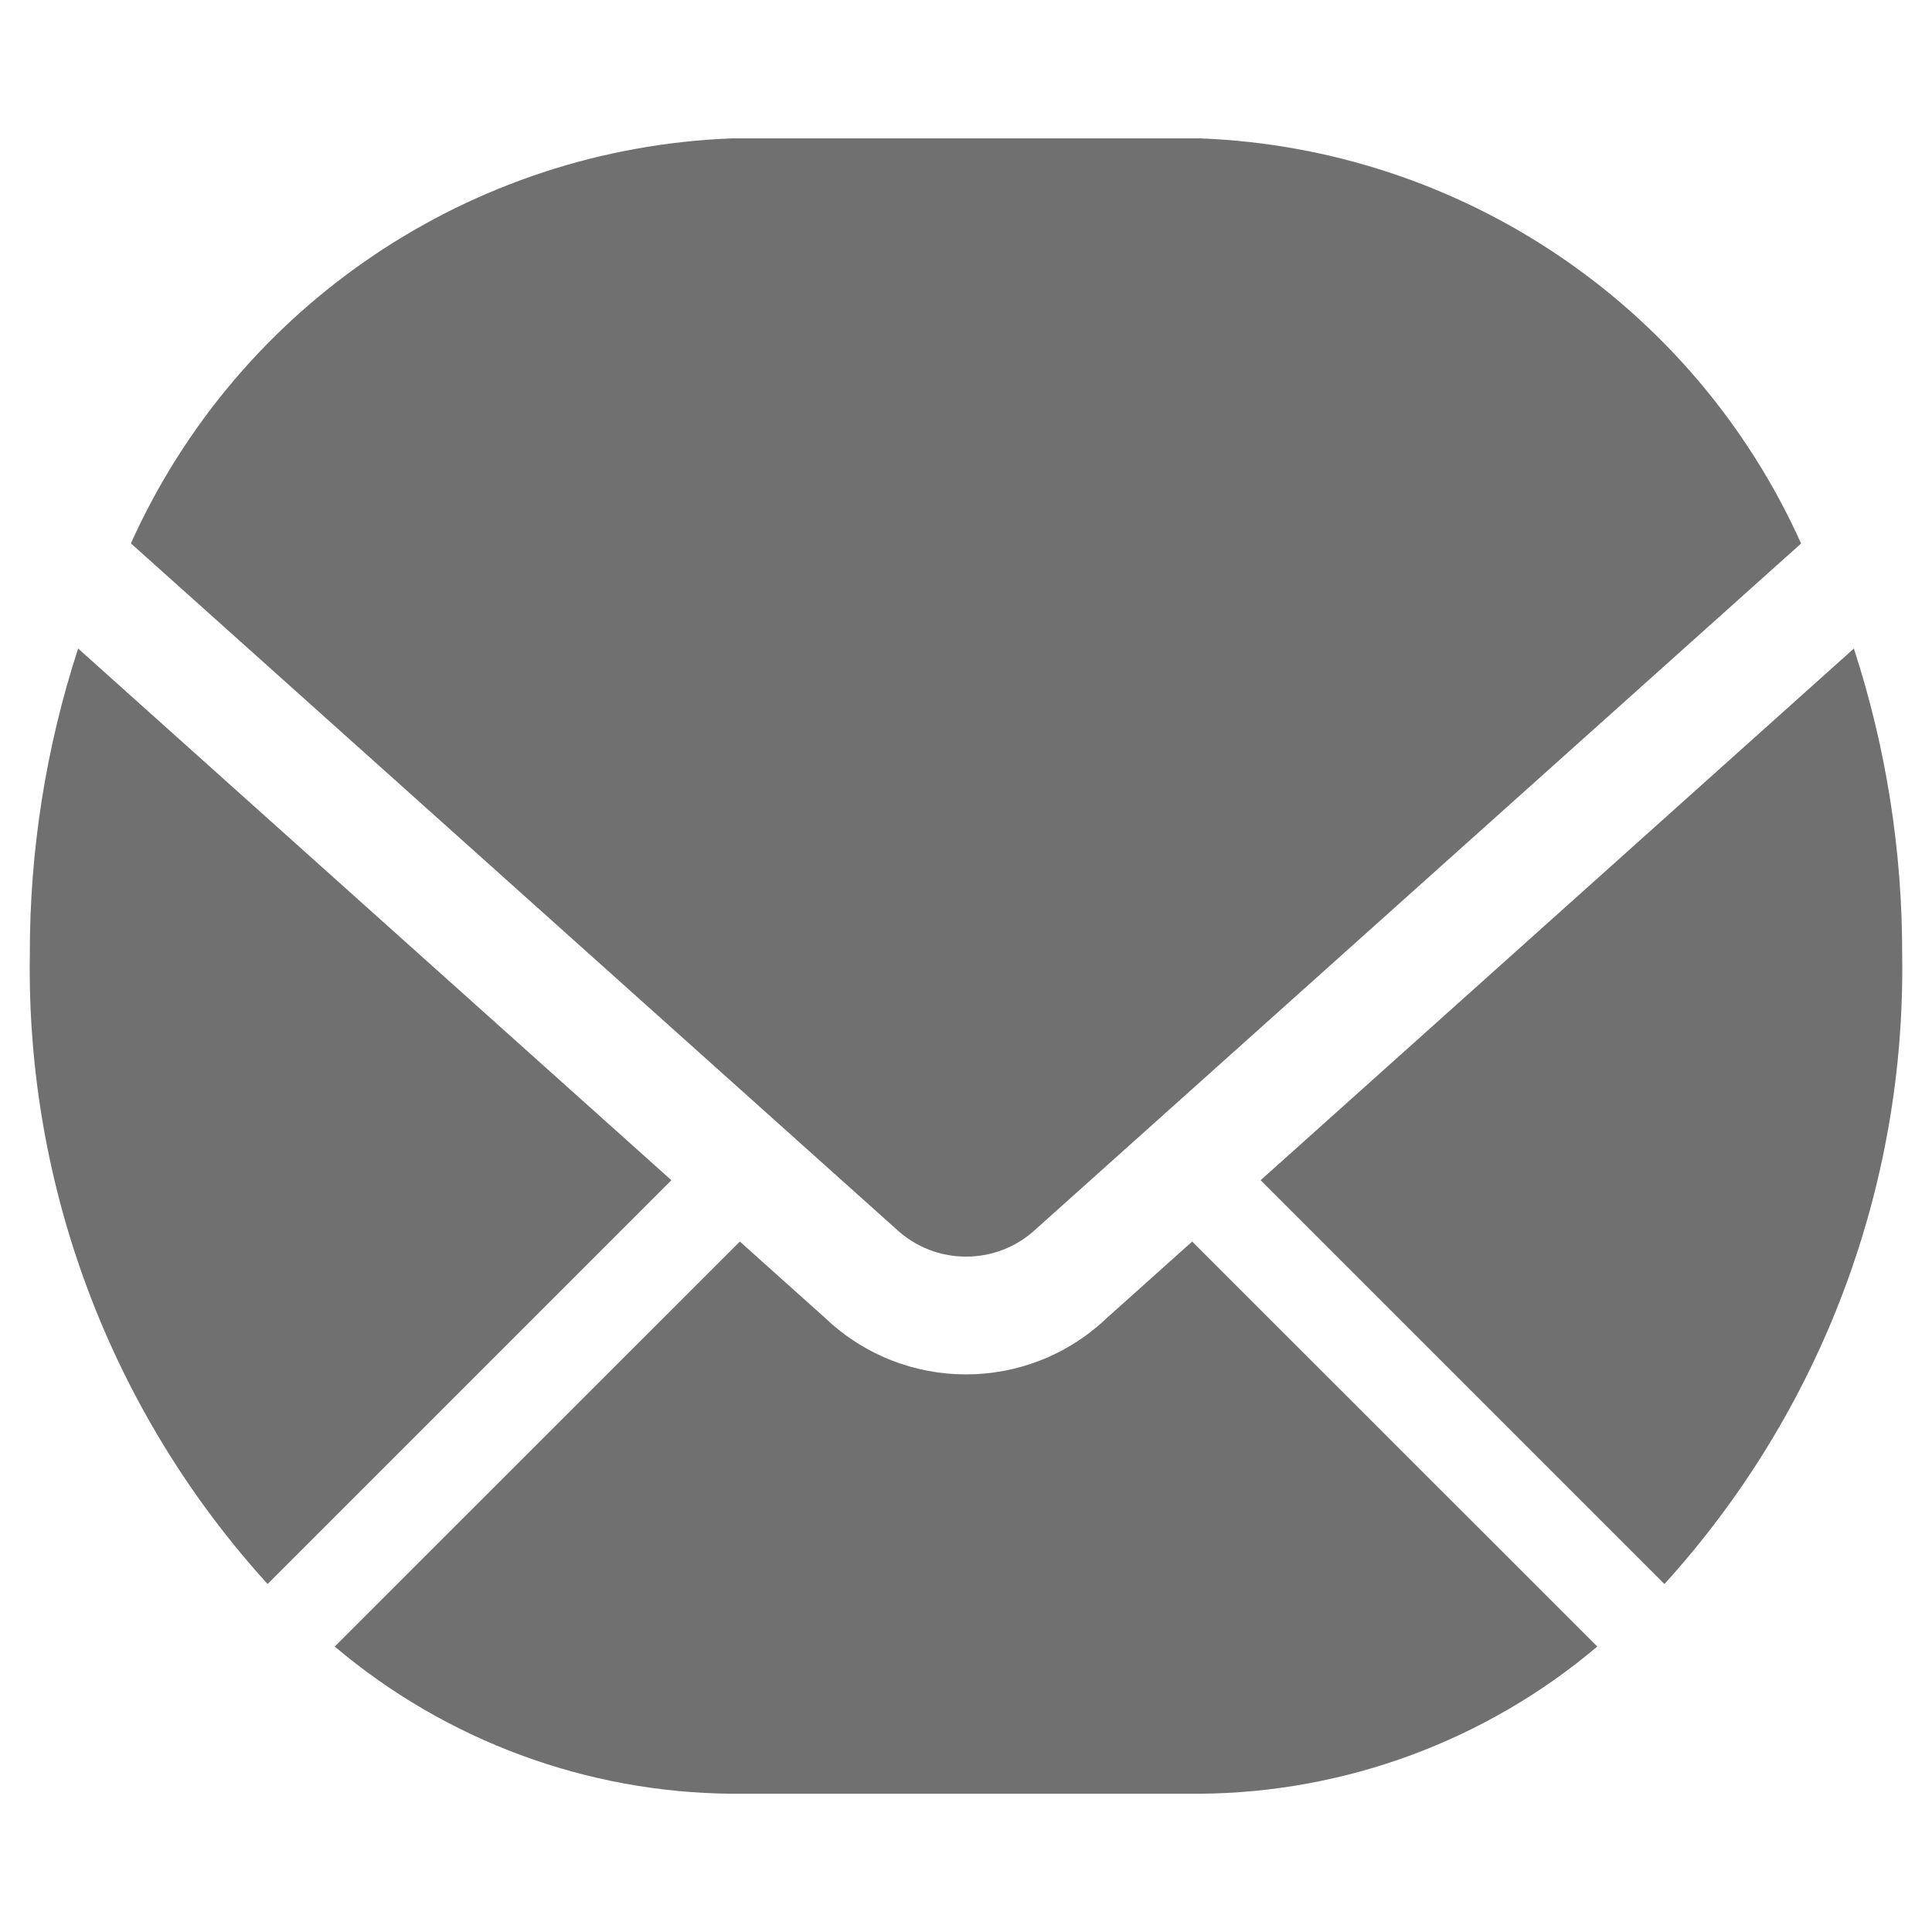
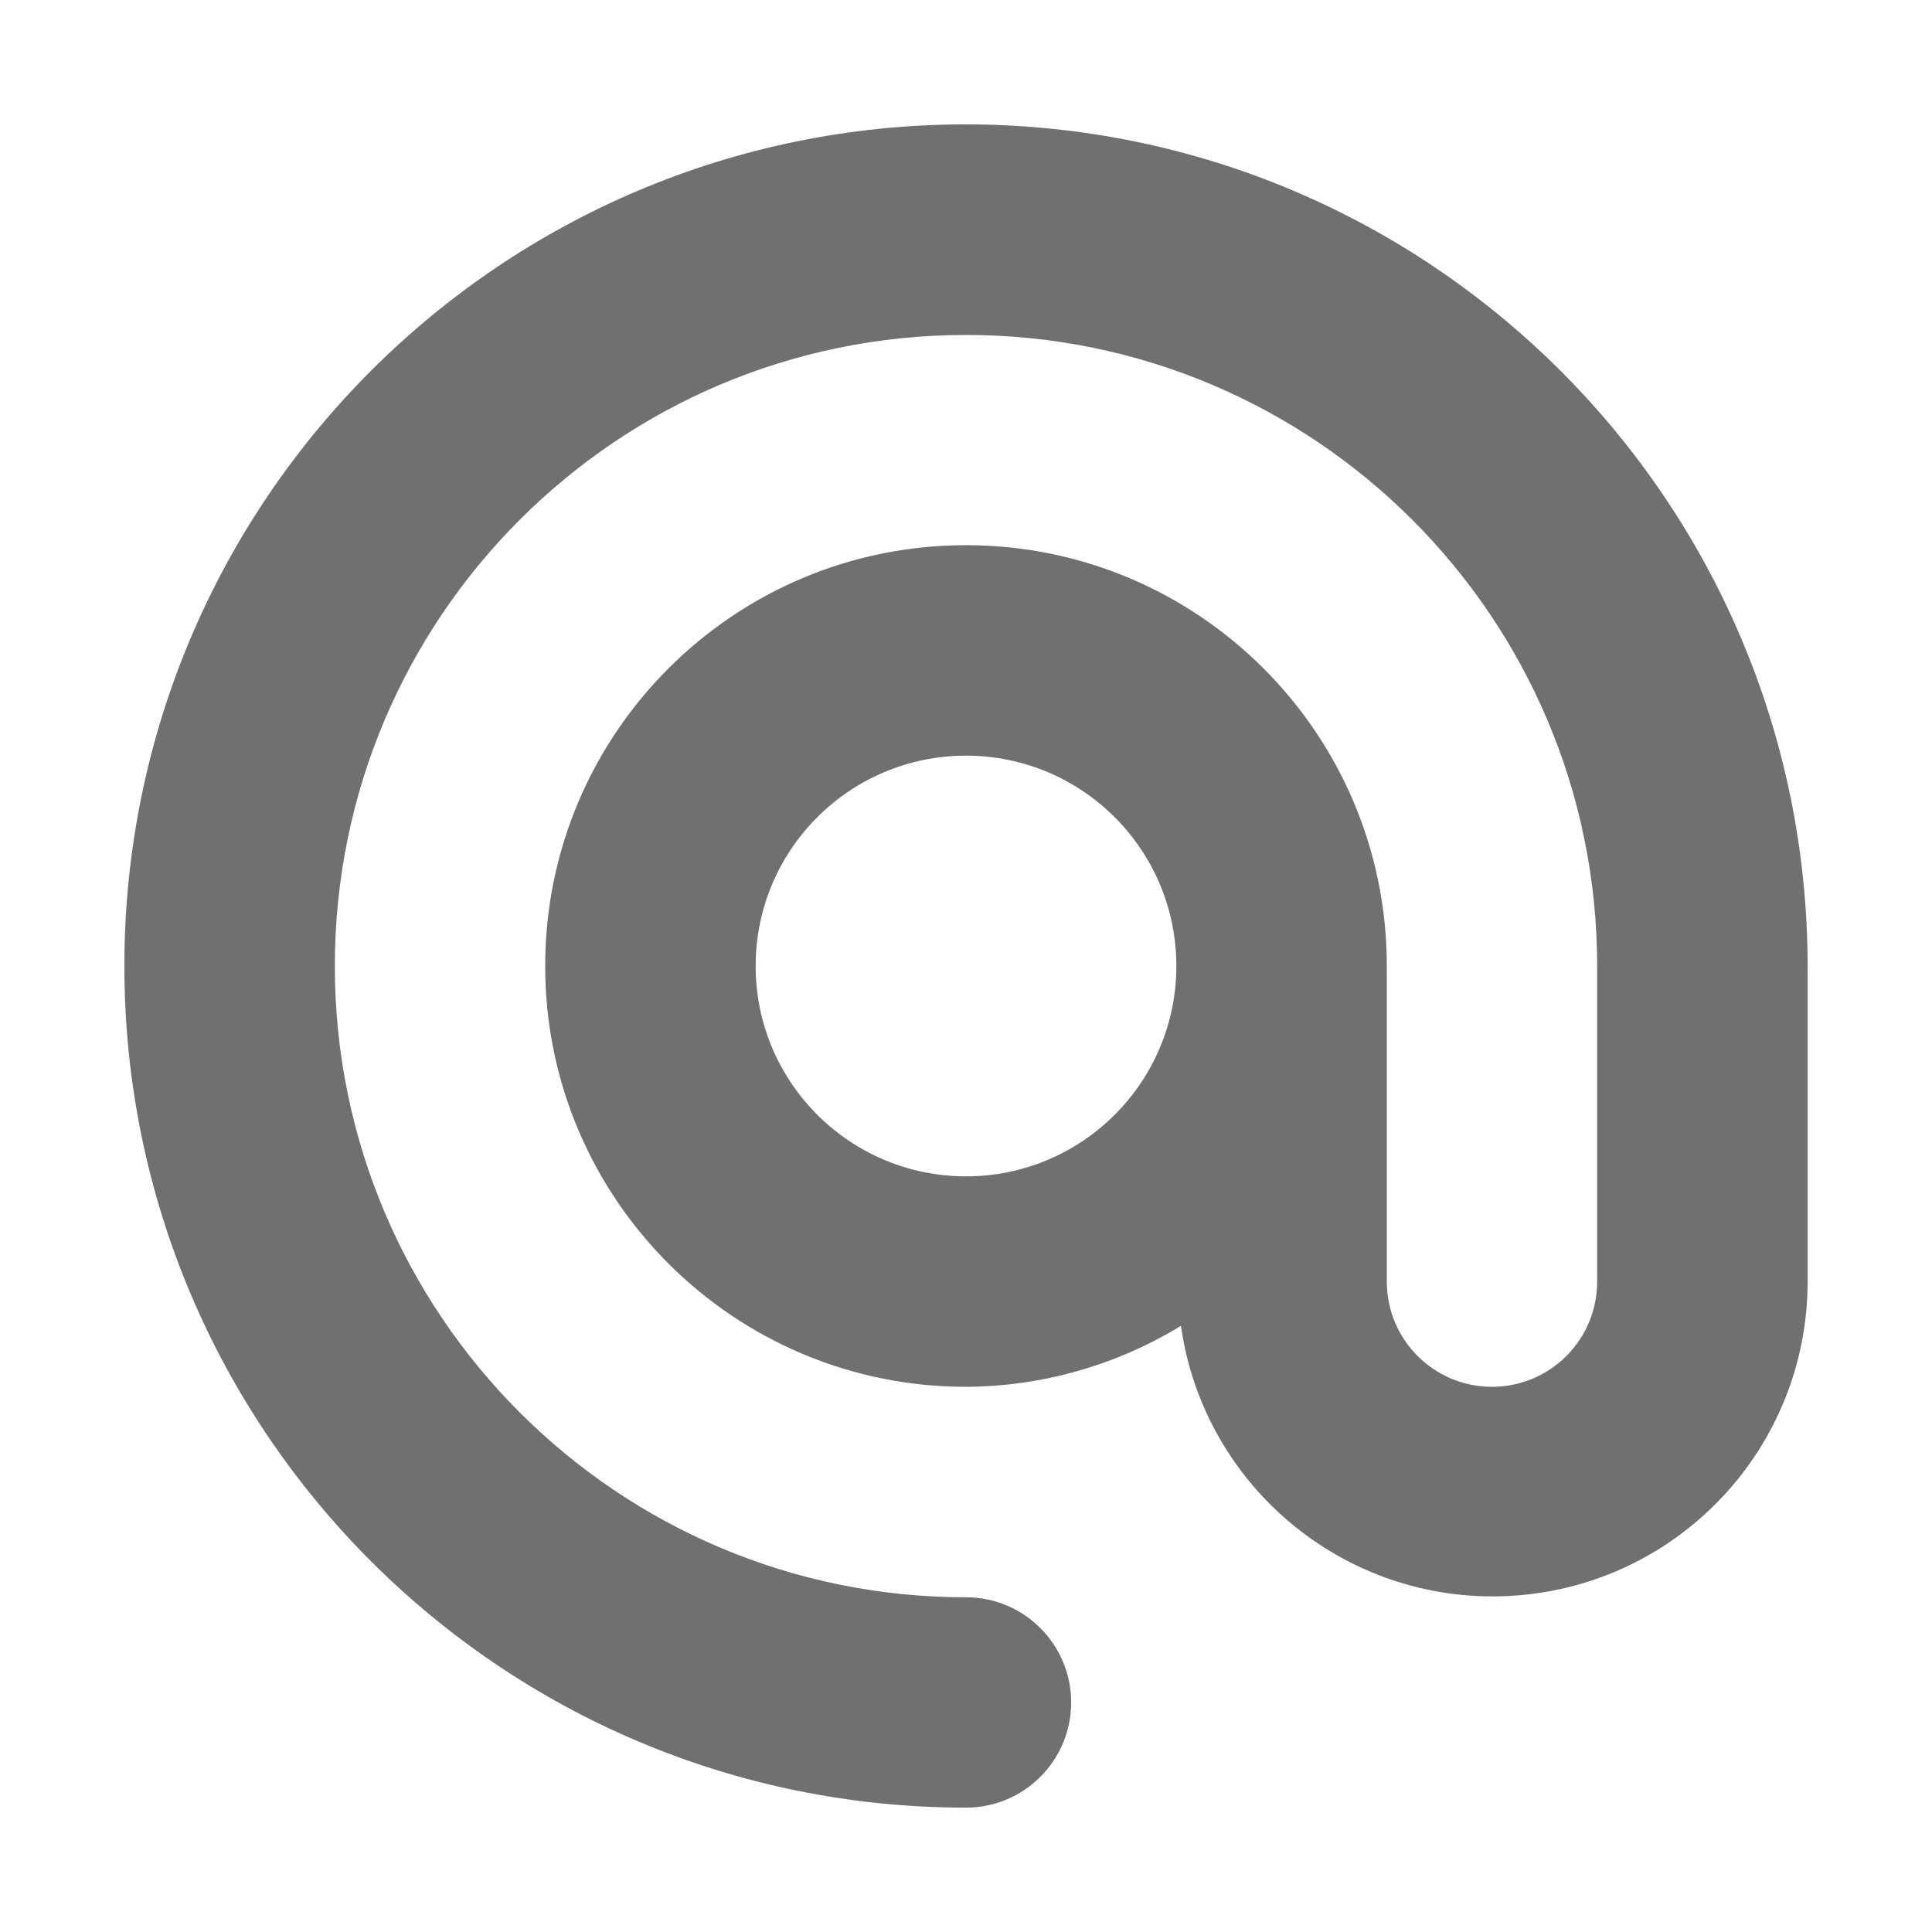
<svg xmlns="http://www.w3.org/2000/svg" id="Layer_1" data-name="Layer 1" width="16" height="16" viewBox="0 0 16 16">
  <defs>
    <style>
      .cls-1 {
        fill: #707070;
      }
    </style>
  </defs>
-   <g>
-     <path class="cls-1" d="M.647,5.371A8.13,8.13,0,0,0,.247,7.908h0a7.572,7.572,0,0,0,1.969,5.21l3.344-3.344Z" />
-     <path class="cls-1" d="M15.753,7.908h0A8.13,8.13,0,0,0,15.353,5.371L10.44,9.774l3.344,3.344A7.572,7.572,0,0,0,15.753,7.908Z" />
-     <path class="cls-1" d="M9.163,10.918a1.689,1.689,0,0,1-2.326,0l-.71-.636L2.772,13.636A5.158,5.158,0,0,0,6.062,14.855H9.938a5.158,5.158,0,0,0,3.29-1.219L9.873,10.282Z" />
-     <path class="cls-1" d="M8.581,10.177l6.335-5.676a5.697,5.697,0,0,0-4.978-3.355H6.062A5.697,5.697,0,0,0,1.084,4.5l6.335,5.676A.848.848,0,0,0,8.581,10.177Z" />
-   </g>
+   <path class="cls-1" d="M8,1.03a6.97,6.97,0,0,0,0,13.94.871.871,0,1,0,0-1.742A5.227,5.227,0,1,1,13.227,8v2.614a.871.871,0,1,1-1.742,0V8a3.485,3.485,0,1,0-3.485,3.485,3.447,3.447,0,0,0,1.78-.505,2.608,2.608,0,0,0,5.19-.366V8A6.977,6.977,0,0,0,8,1.03Zm0,8.712A1.742,1.742,0,1,1,9.742,8,1.742,1.742,0,0,1,8,9.742Z" />
</svg>
